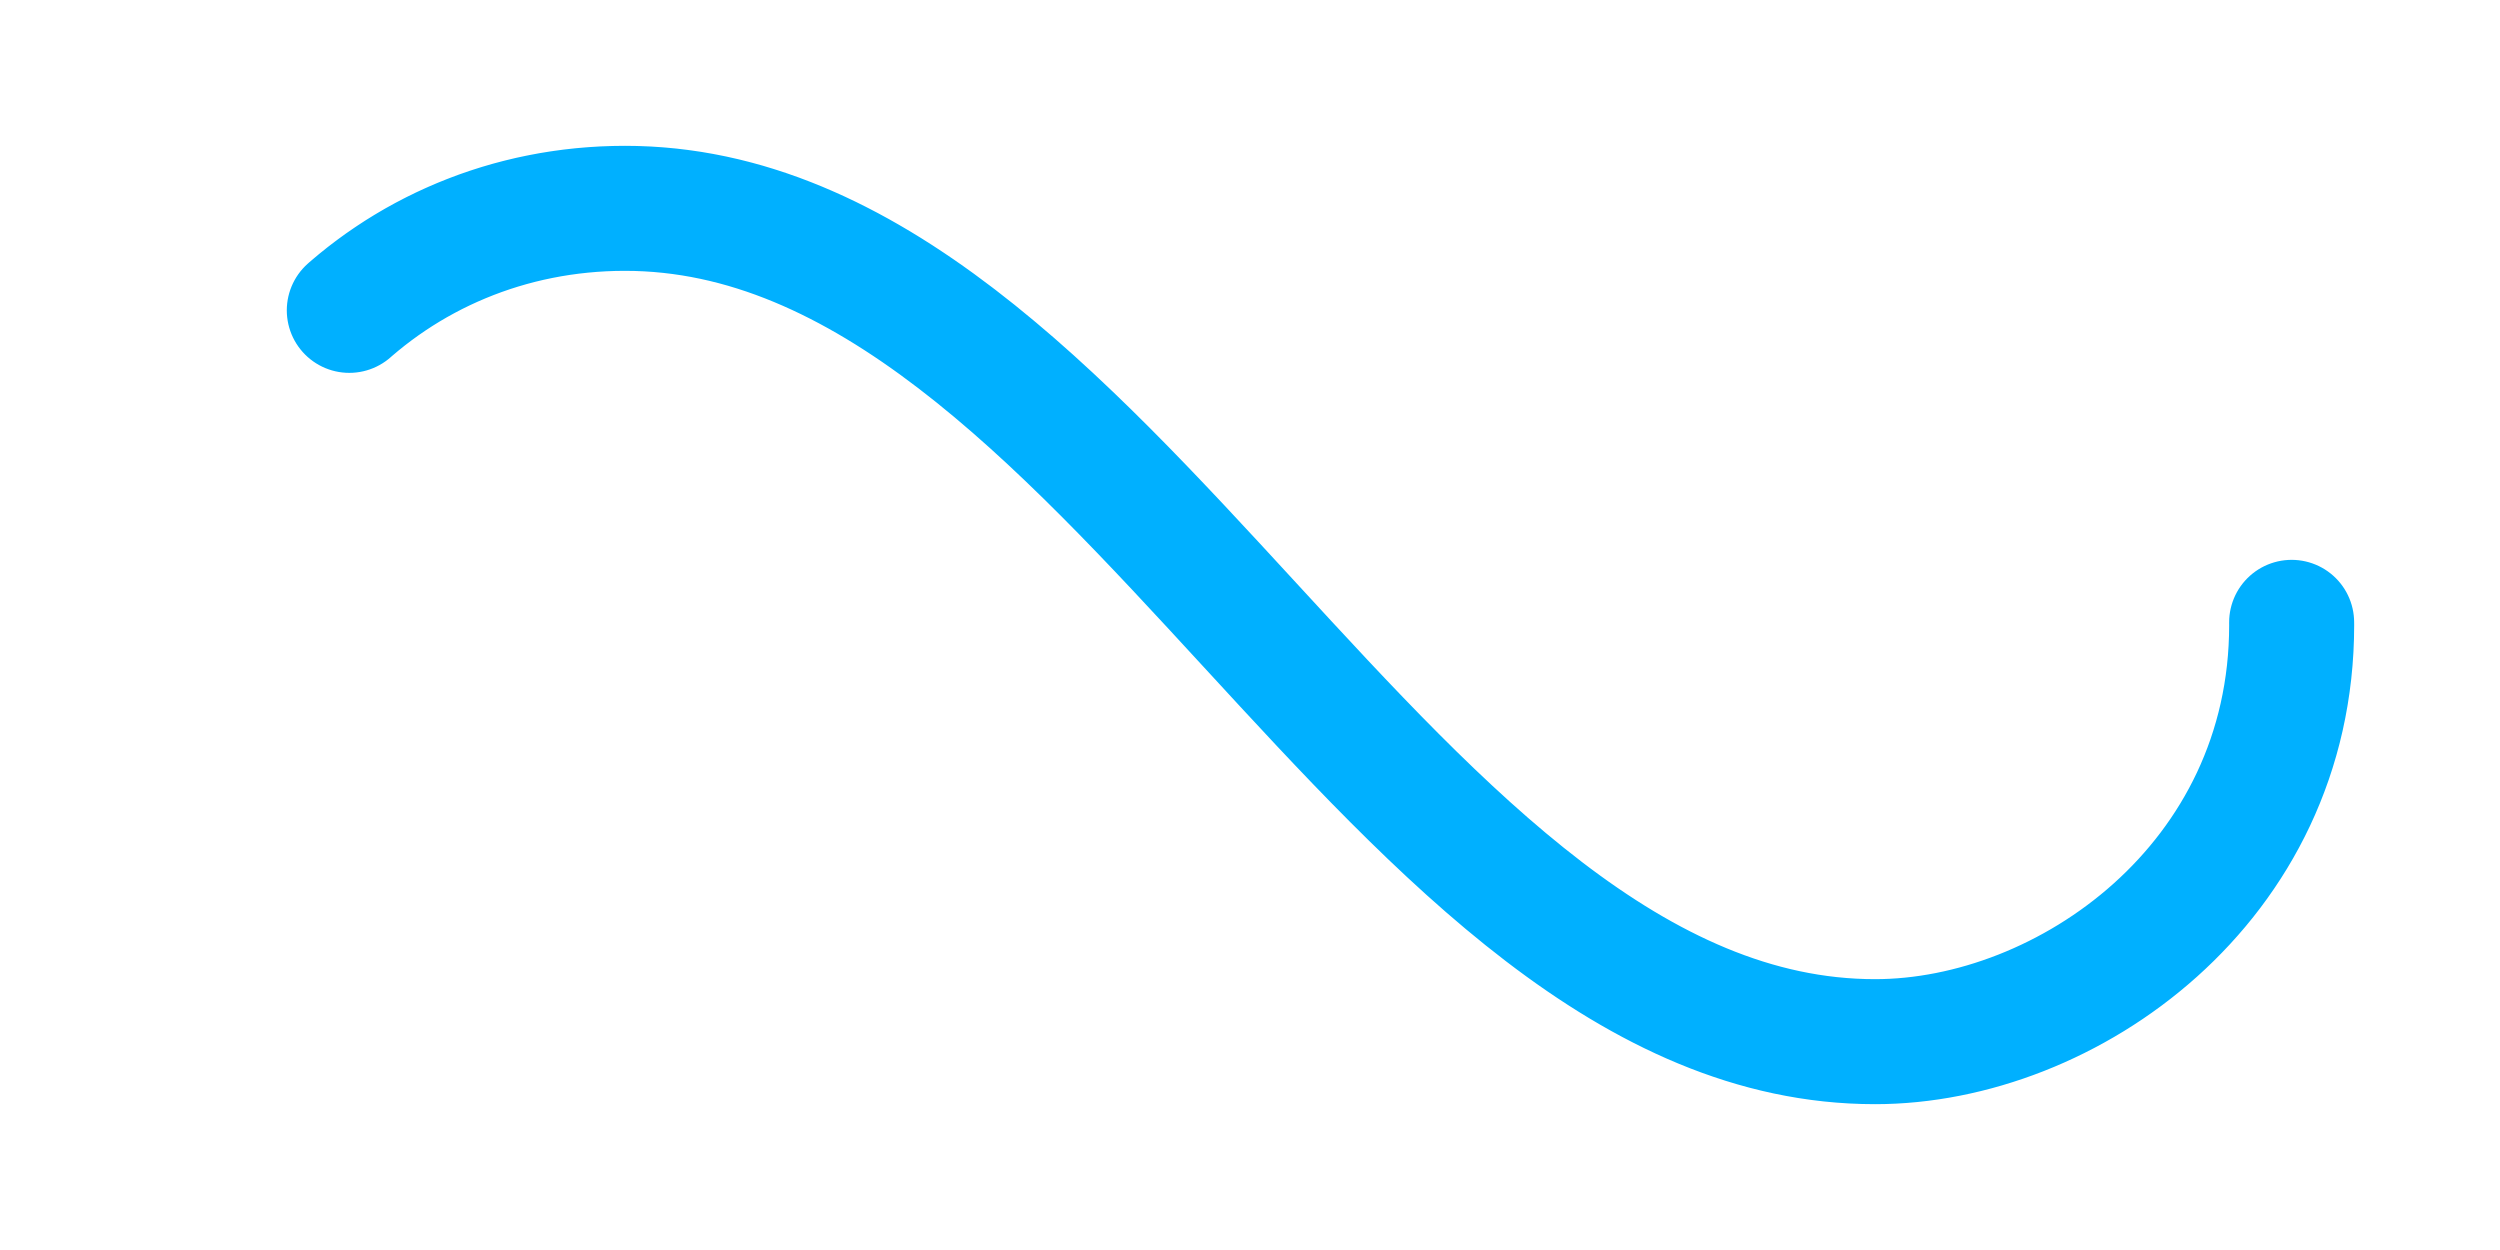
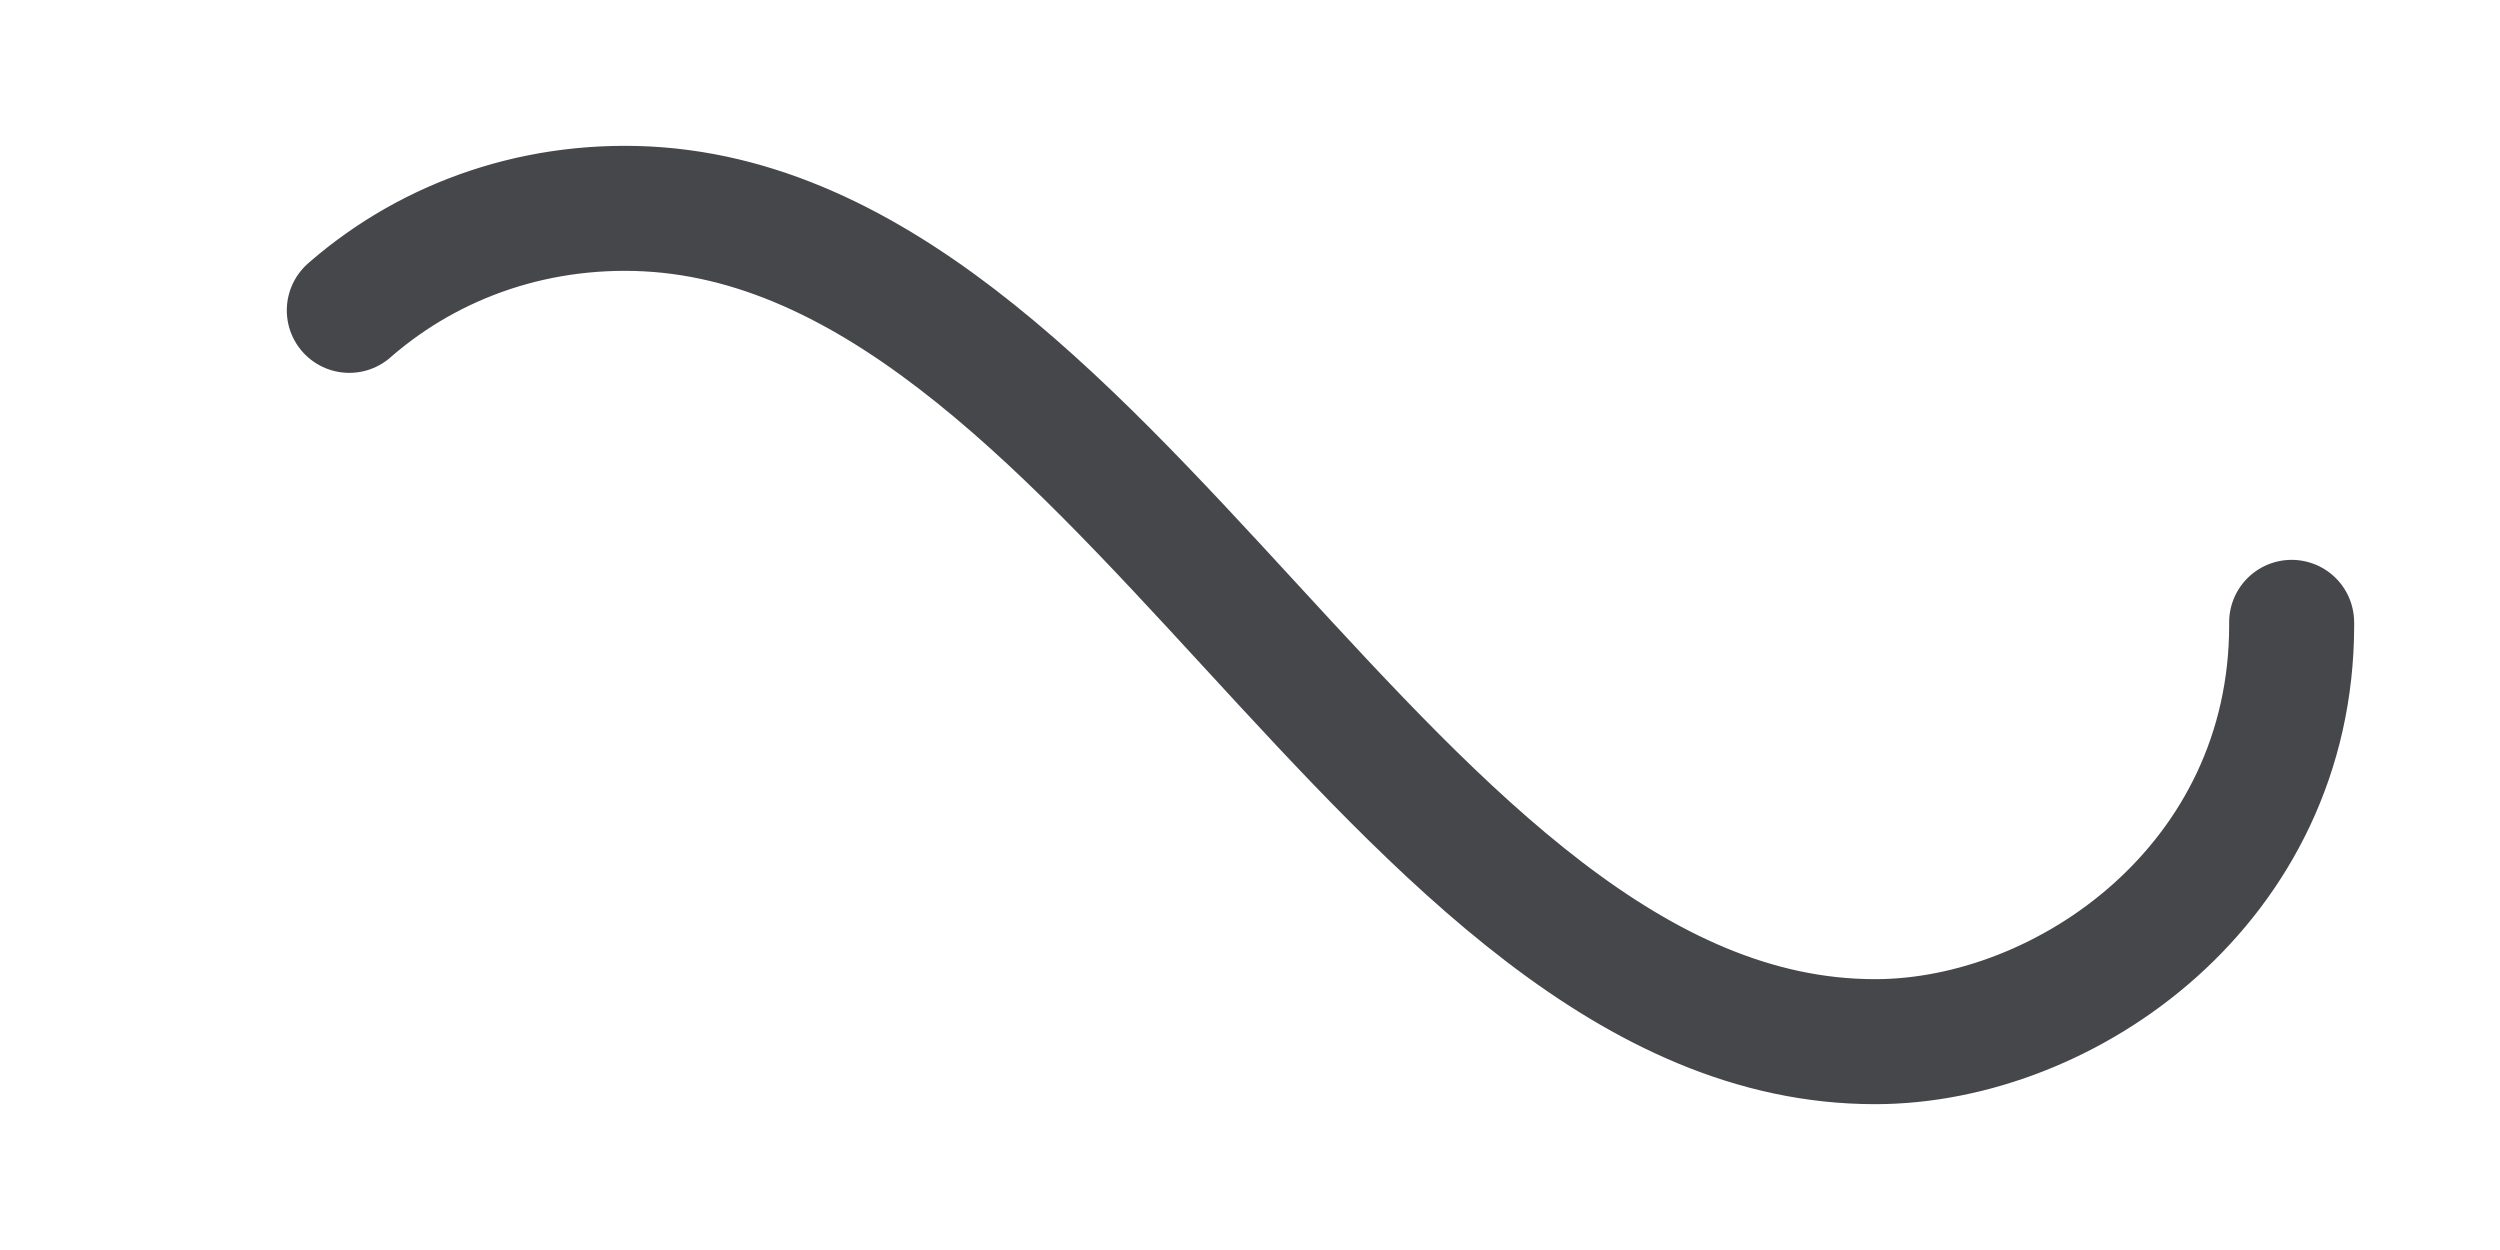
<svg xmlns="http://www.w3.org/2000/svg" viewBox="0 0 300 150">
-   <path fill="none" stroke="#00B0FF" stroke-width="15" stroke-linecap="round" stroke-dasharray="300 385" stroke-dashoffset="0" d="M275 75c0 31-27 50-50 50-58 0-92-100-150-100-28 0-50 22-50 50s23 50 50 50c58 0 92-100 150-100 24 0 50 19 50 50Z">
+   <path fill="none" stroke="#46474a" stroke-width="15" stroke-linecap="round" stroke-dasharray="300 385" stroke-dashoffset="0" d="M275 75c0 31-27 50-50 50-58 0-92-100-150-100-28 0-50 22-50 50s23 50 50 50c58 0 92-100 150-100 24 0 50 19 50 50Z">
    <animate attributeName="stroke-dashoffset" calcMode="spline" dur="2" values="685;-685" keySplines="0 0 1 1" repeatCount="indefinite" />
  </path>
</svg>
